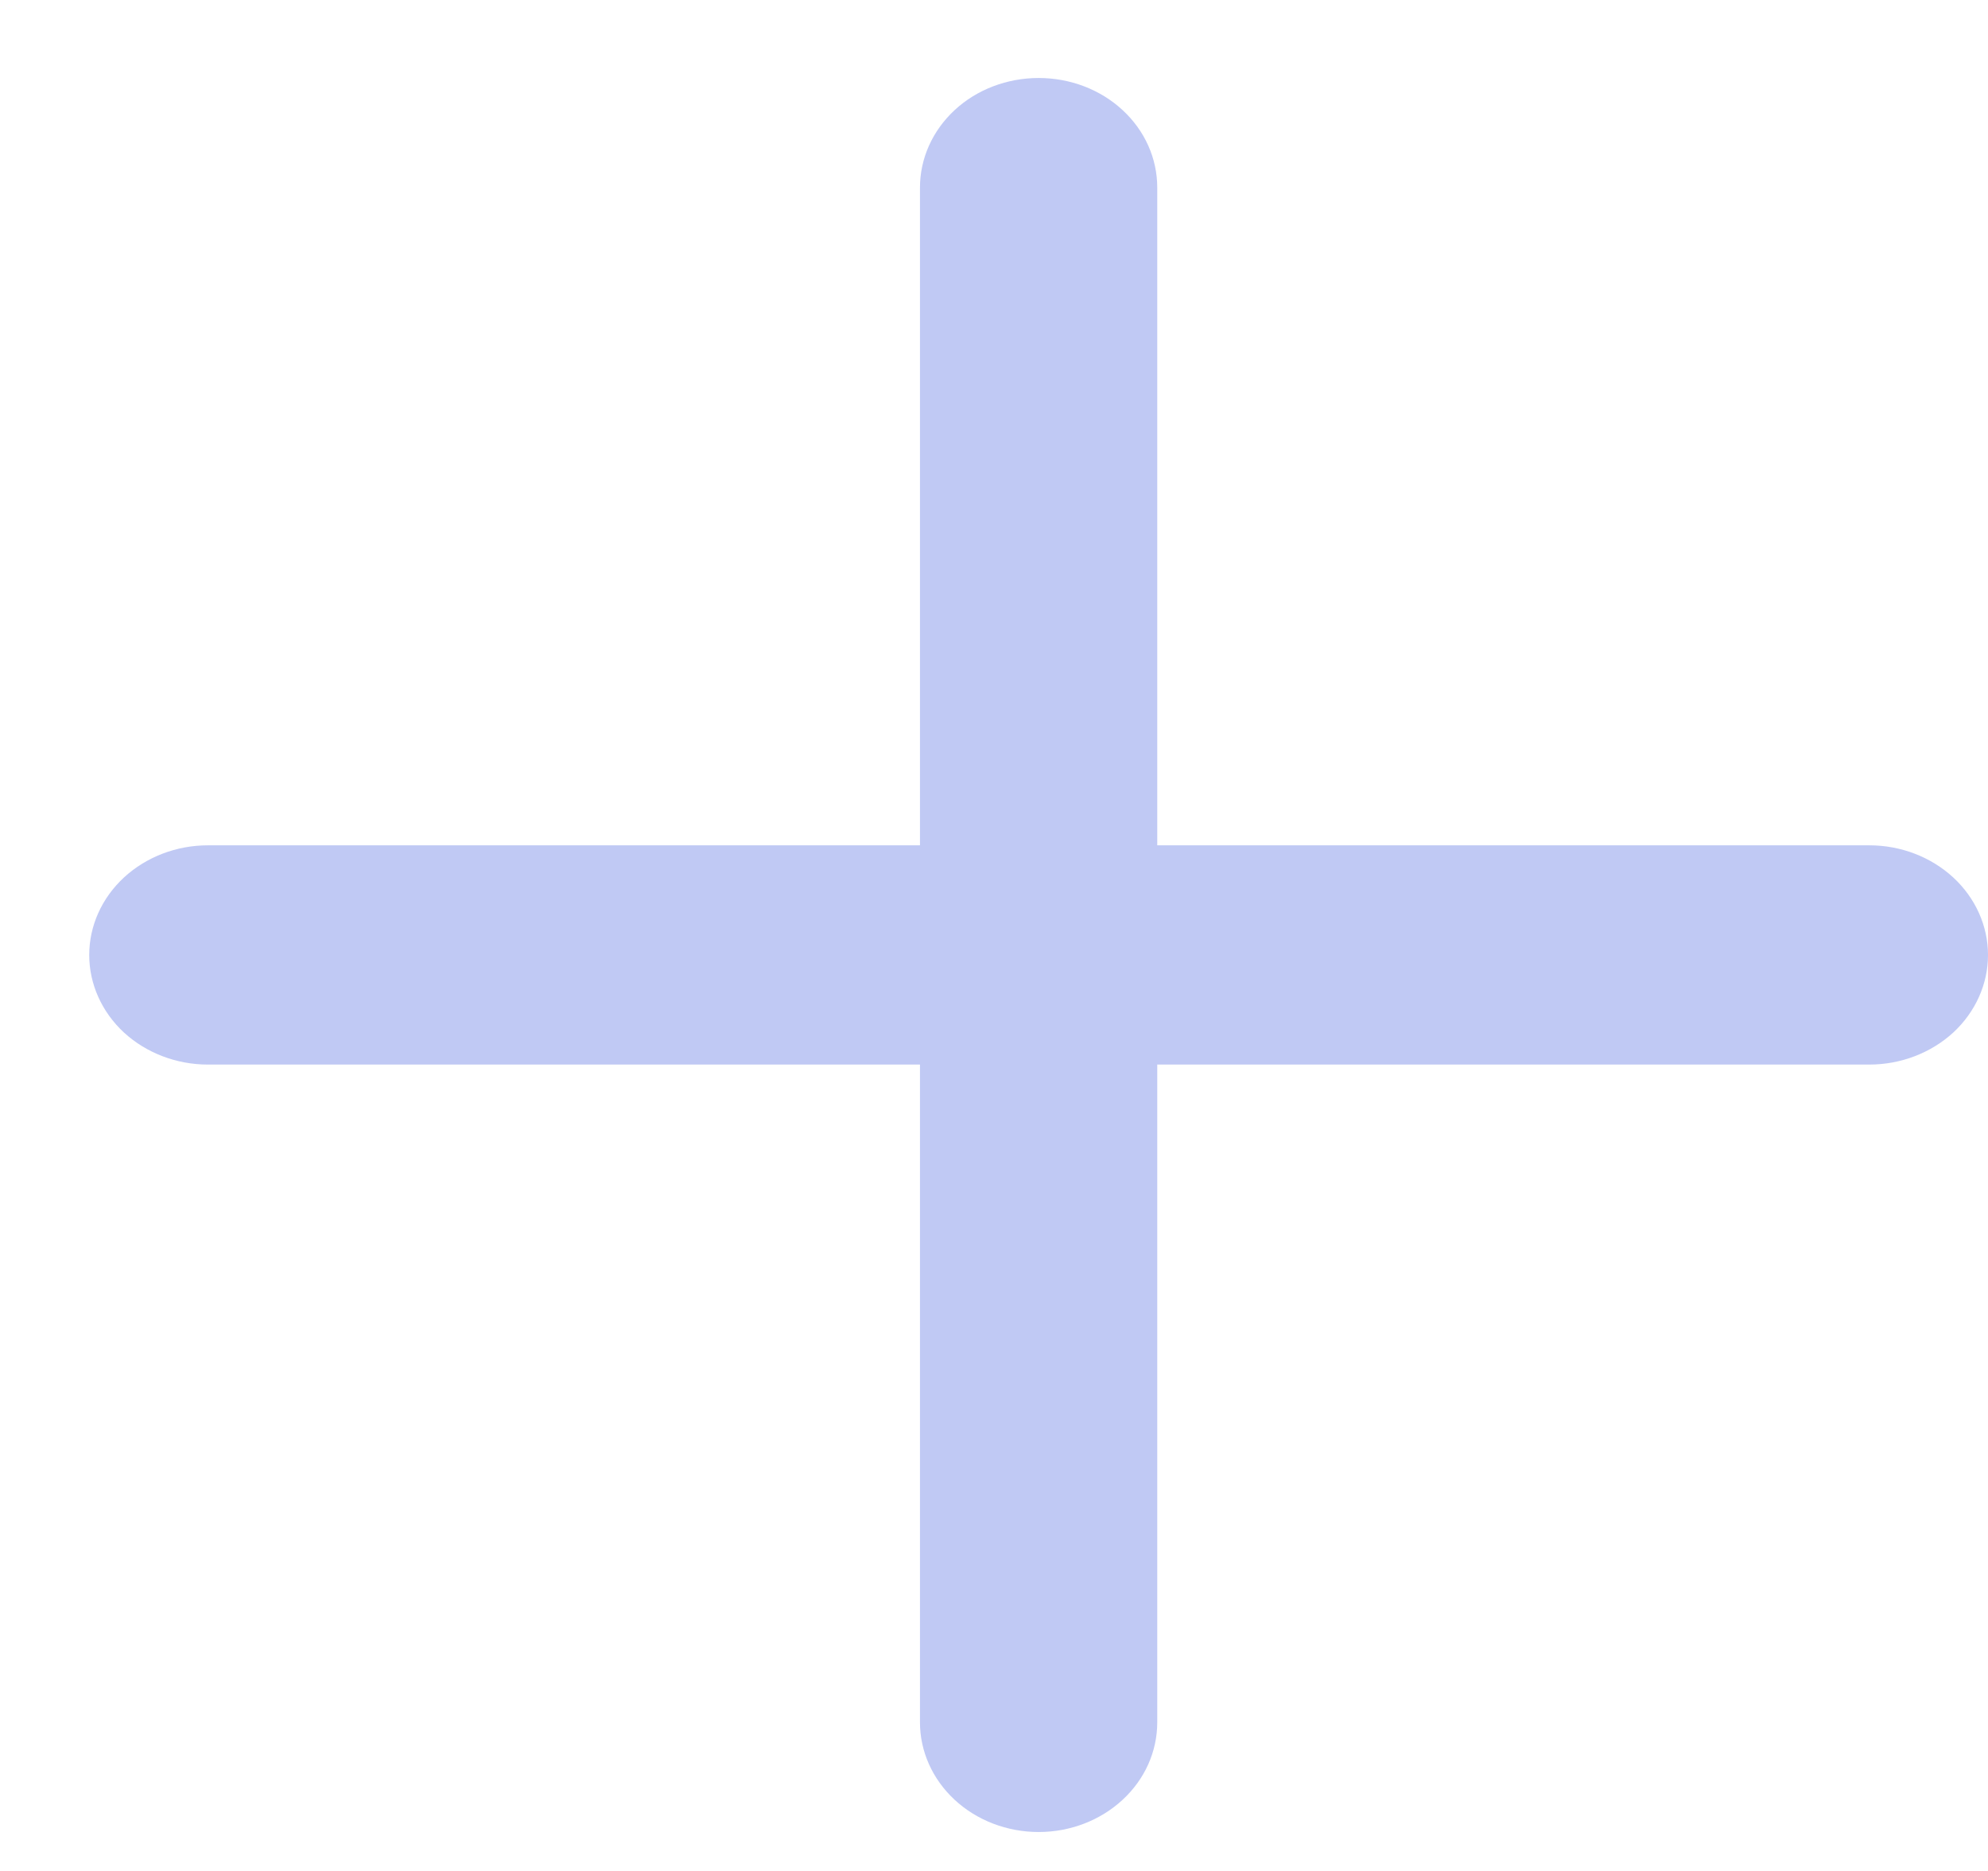
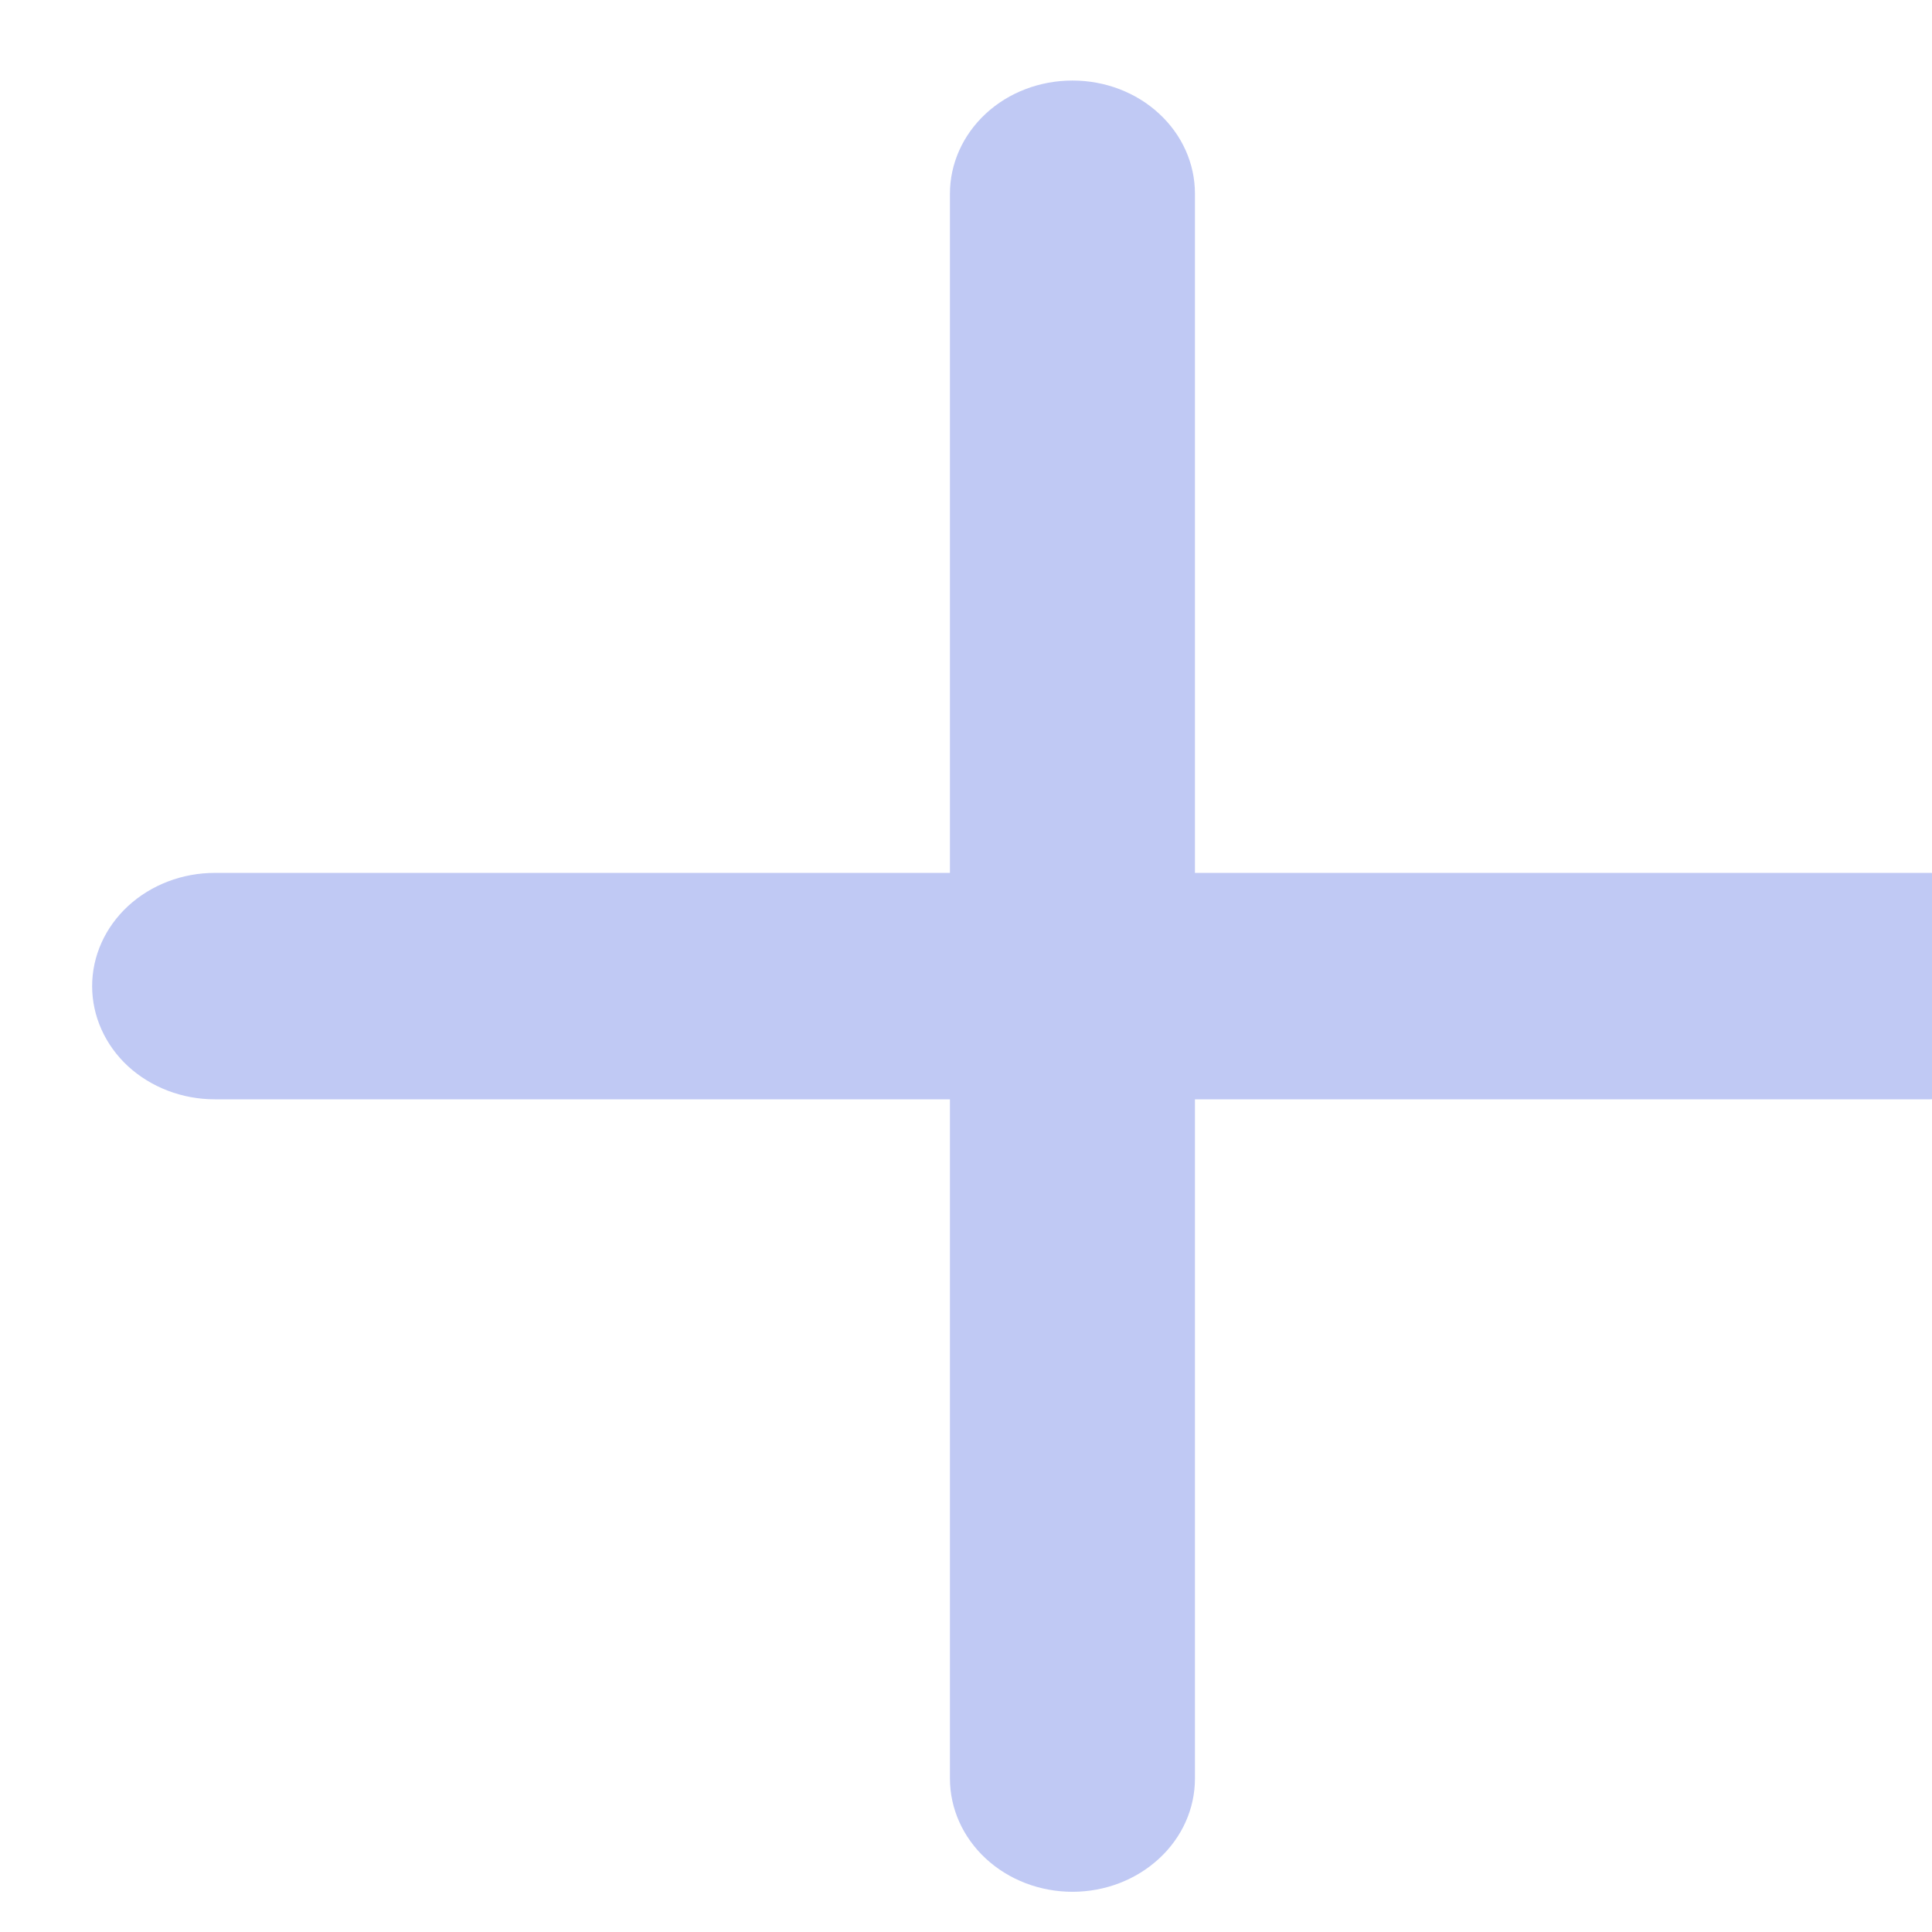
- <svg xmlns="http://www.w3.org/2000/svg" width="17" height="16" viewBox="0 0 17 16" fill="none">
+ <svg xmlns="http://www.w3.org/2000/svg" width="16" height="16" viewBox="0 0 16 16" fill="none">
  <path d="M8.882 0.667C9.151 0.667 9.409 0.765 9.599 0.941C9.79 1.117 9.896 1.355 9.896 1.604V7.229H15.985C16.254 7.229 16.512 7.328 16.703 7.504C16.893 7.68 17 7.918 17 8.167C17 8.415 16.893 8.654 16.703 8.83C16.512 9.005 16.254 9.104 15.985 9.104H9.896V14.729C9.896 14.978 9.79 15.216 9.599 15.392C9.409 15.568 9.151 15.667 8.882 15.667C8.612 15.667 8.354 15.568 8.164 15.392C7.974 15.216 7.867 14.978 7.867 14.729V9.104H1.778C1.509 9.104 1.251 9.005 1.06 8.83C0.87 8.654 0.763 8.415 0.763 8.167C0.763 7.918 0.87 7.68 1.06 7.504C1.251 7.328 1.509 7.229 1.778 7.229H7.867V1.604C7.867 1.355 7.974 1.117 8.164 0.941C8.354 0.765 8.612 0.667 8.882 0.667Z" fill="#C0C9F4" />
</svg>
